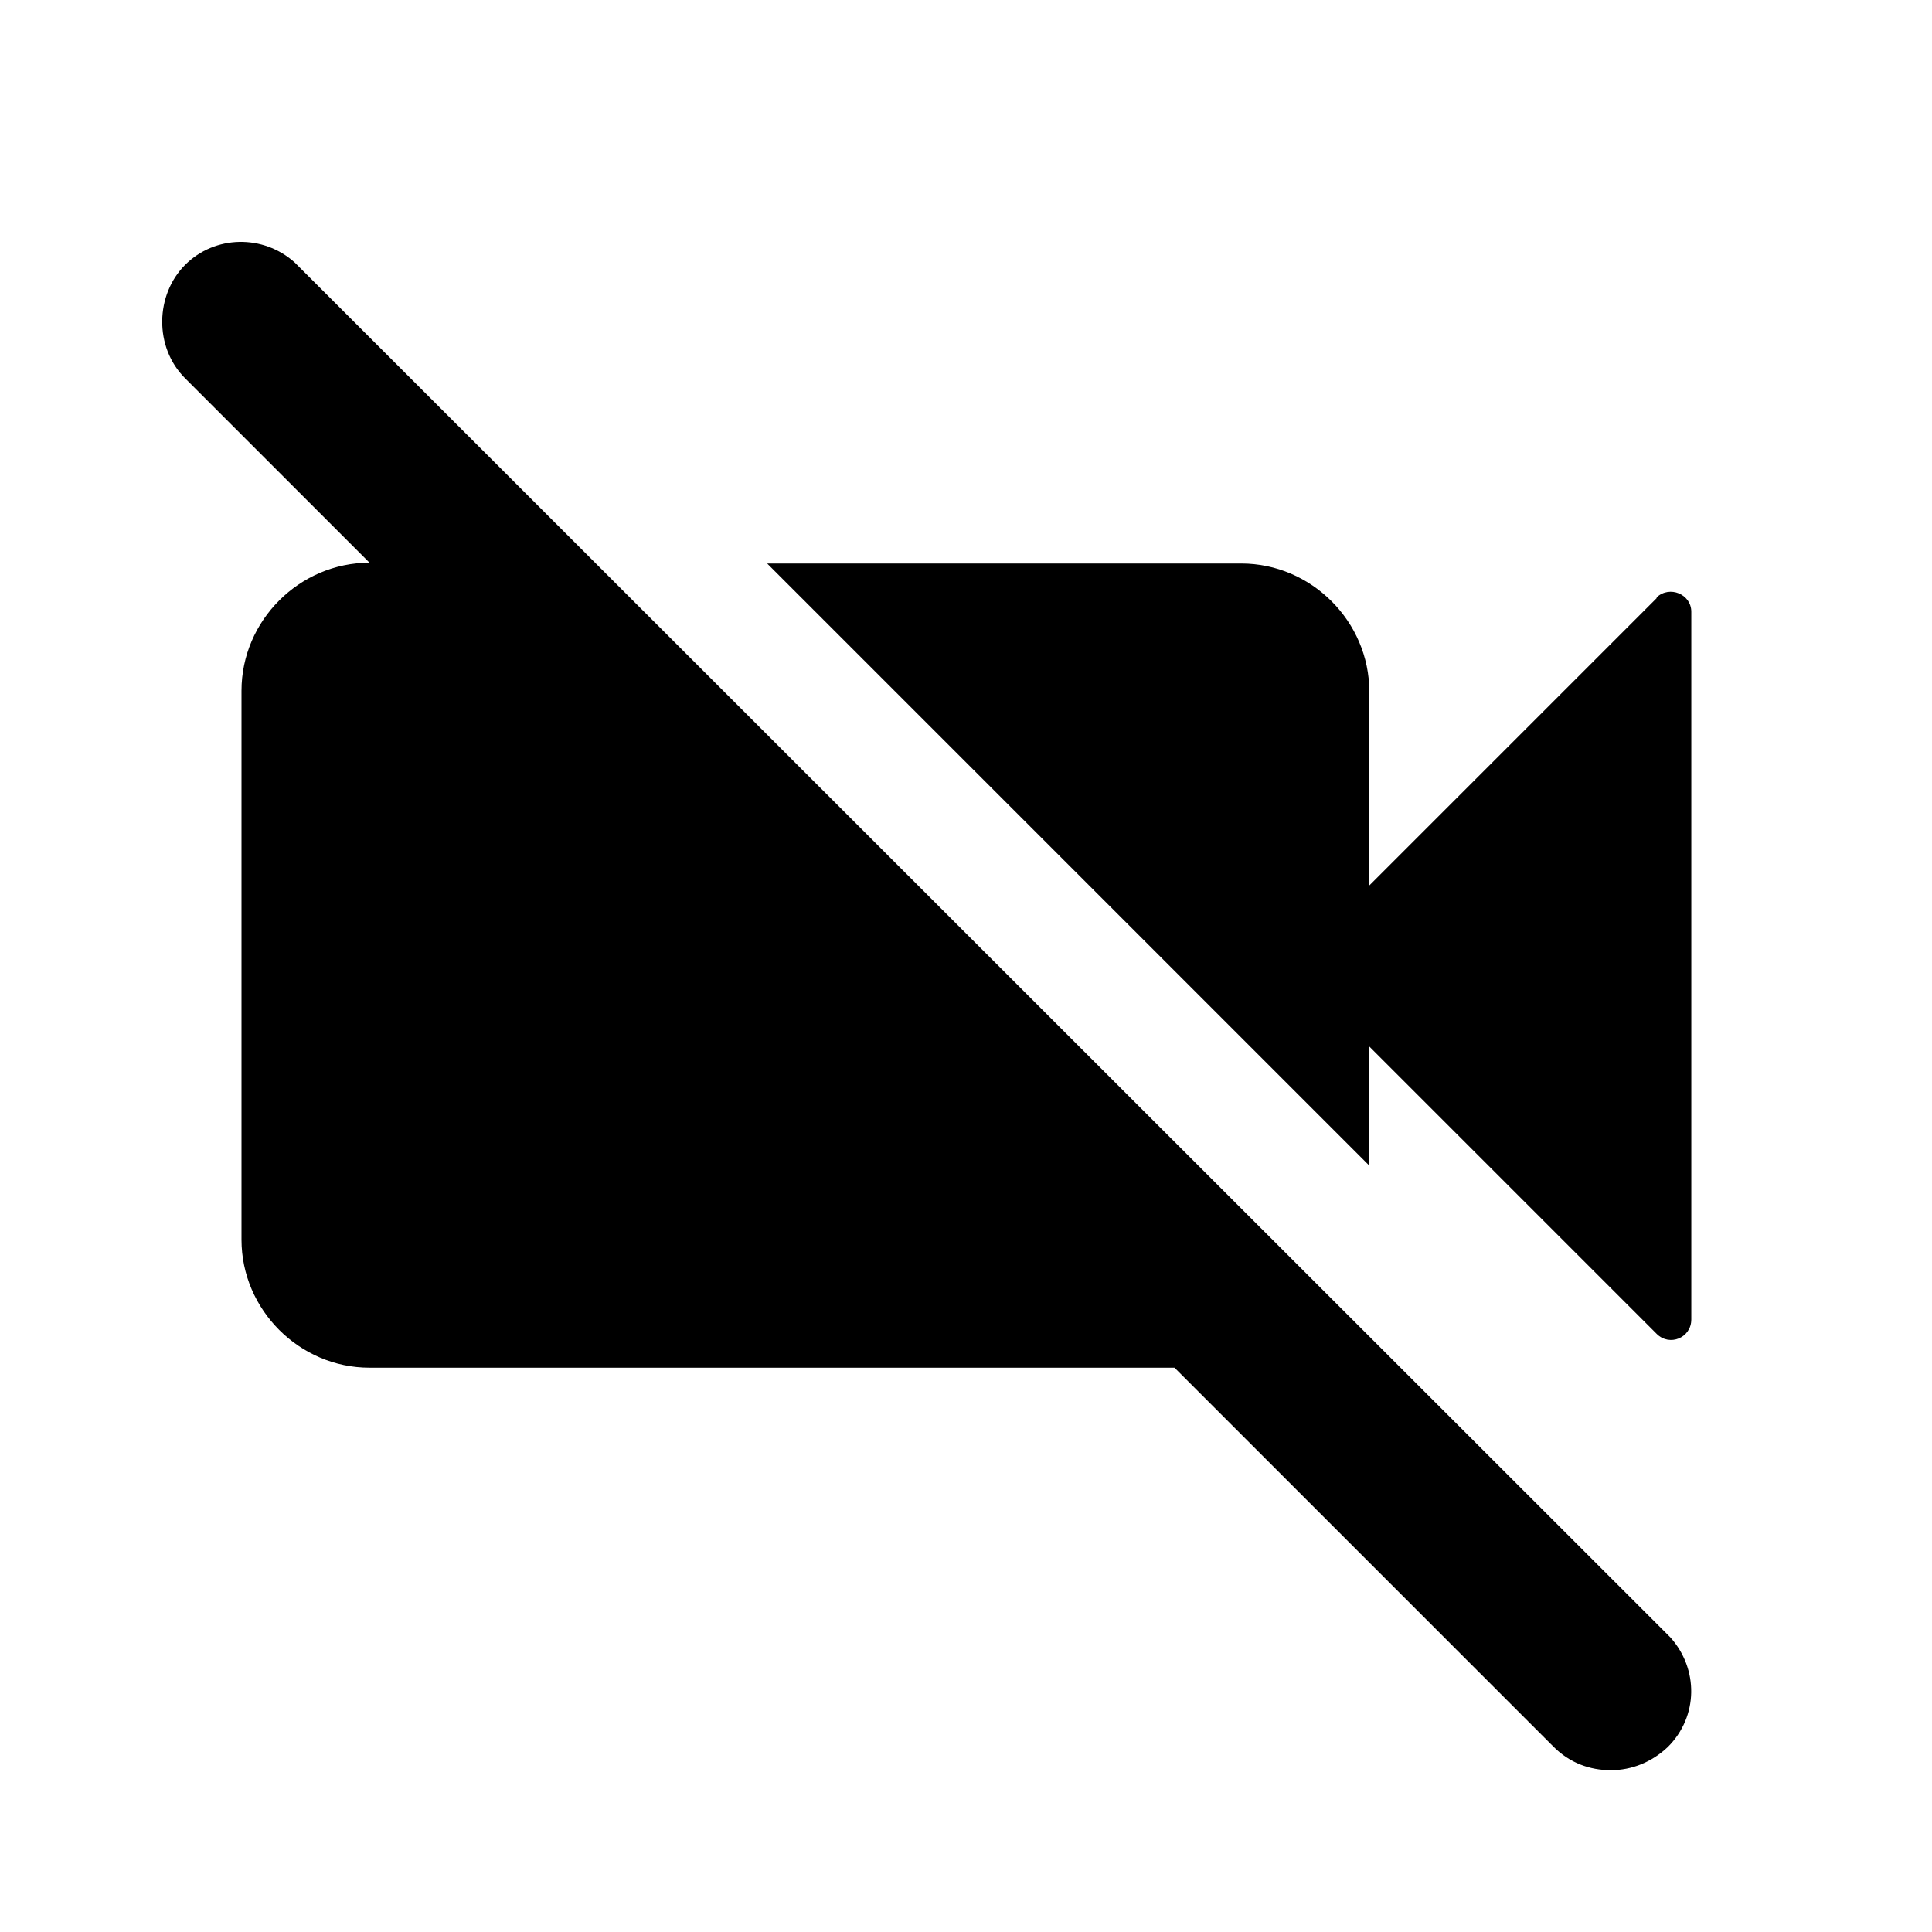
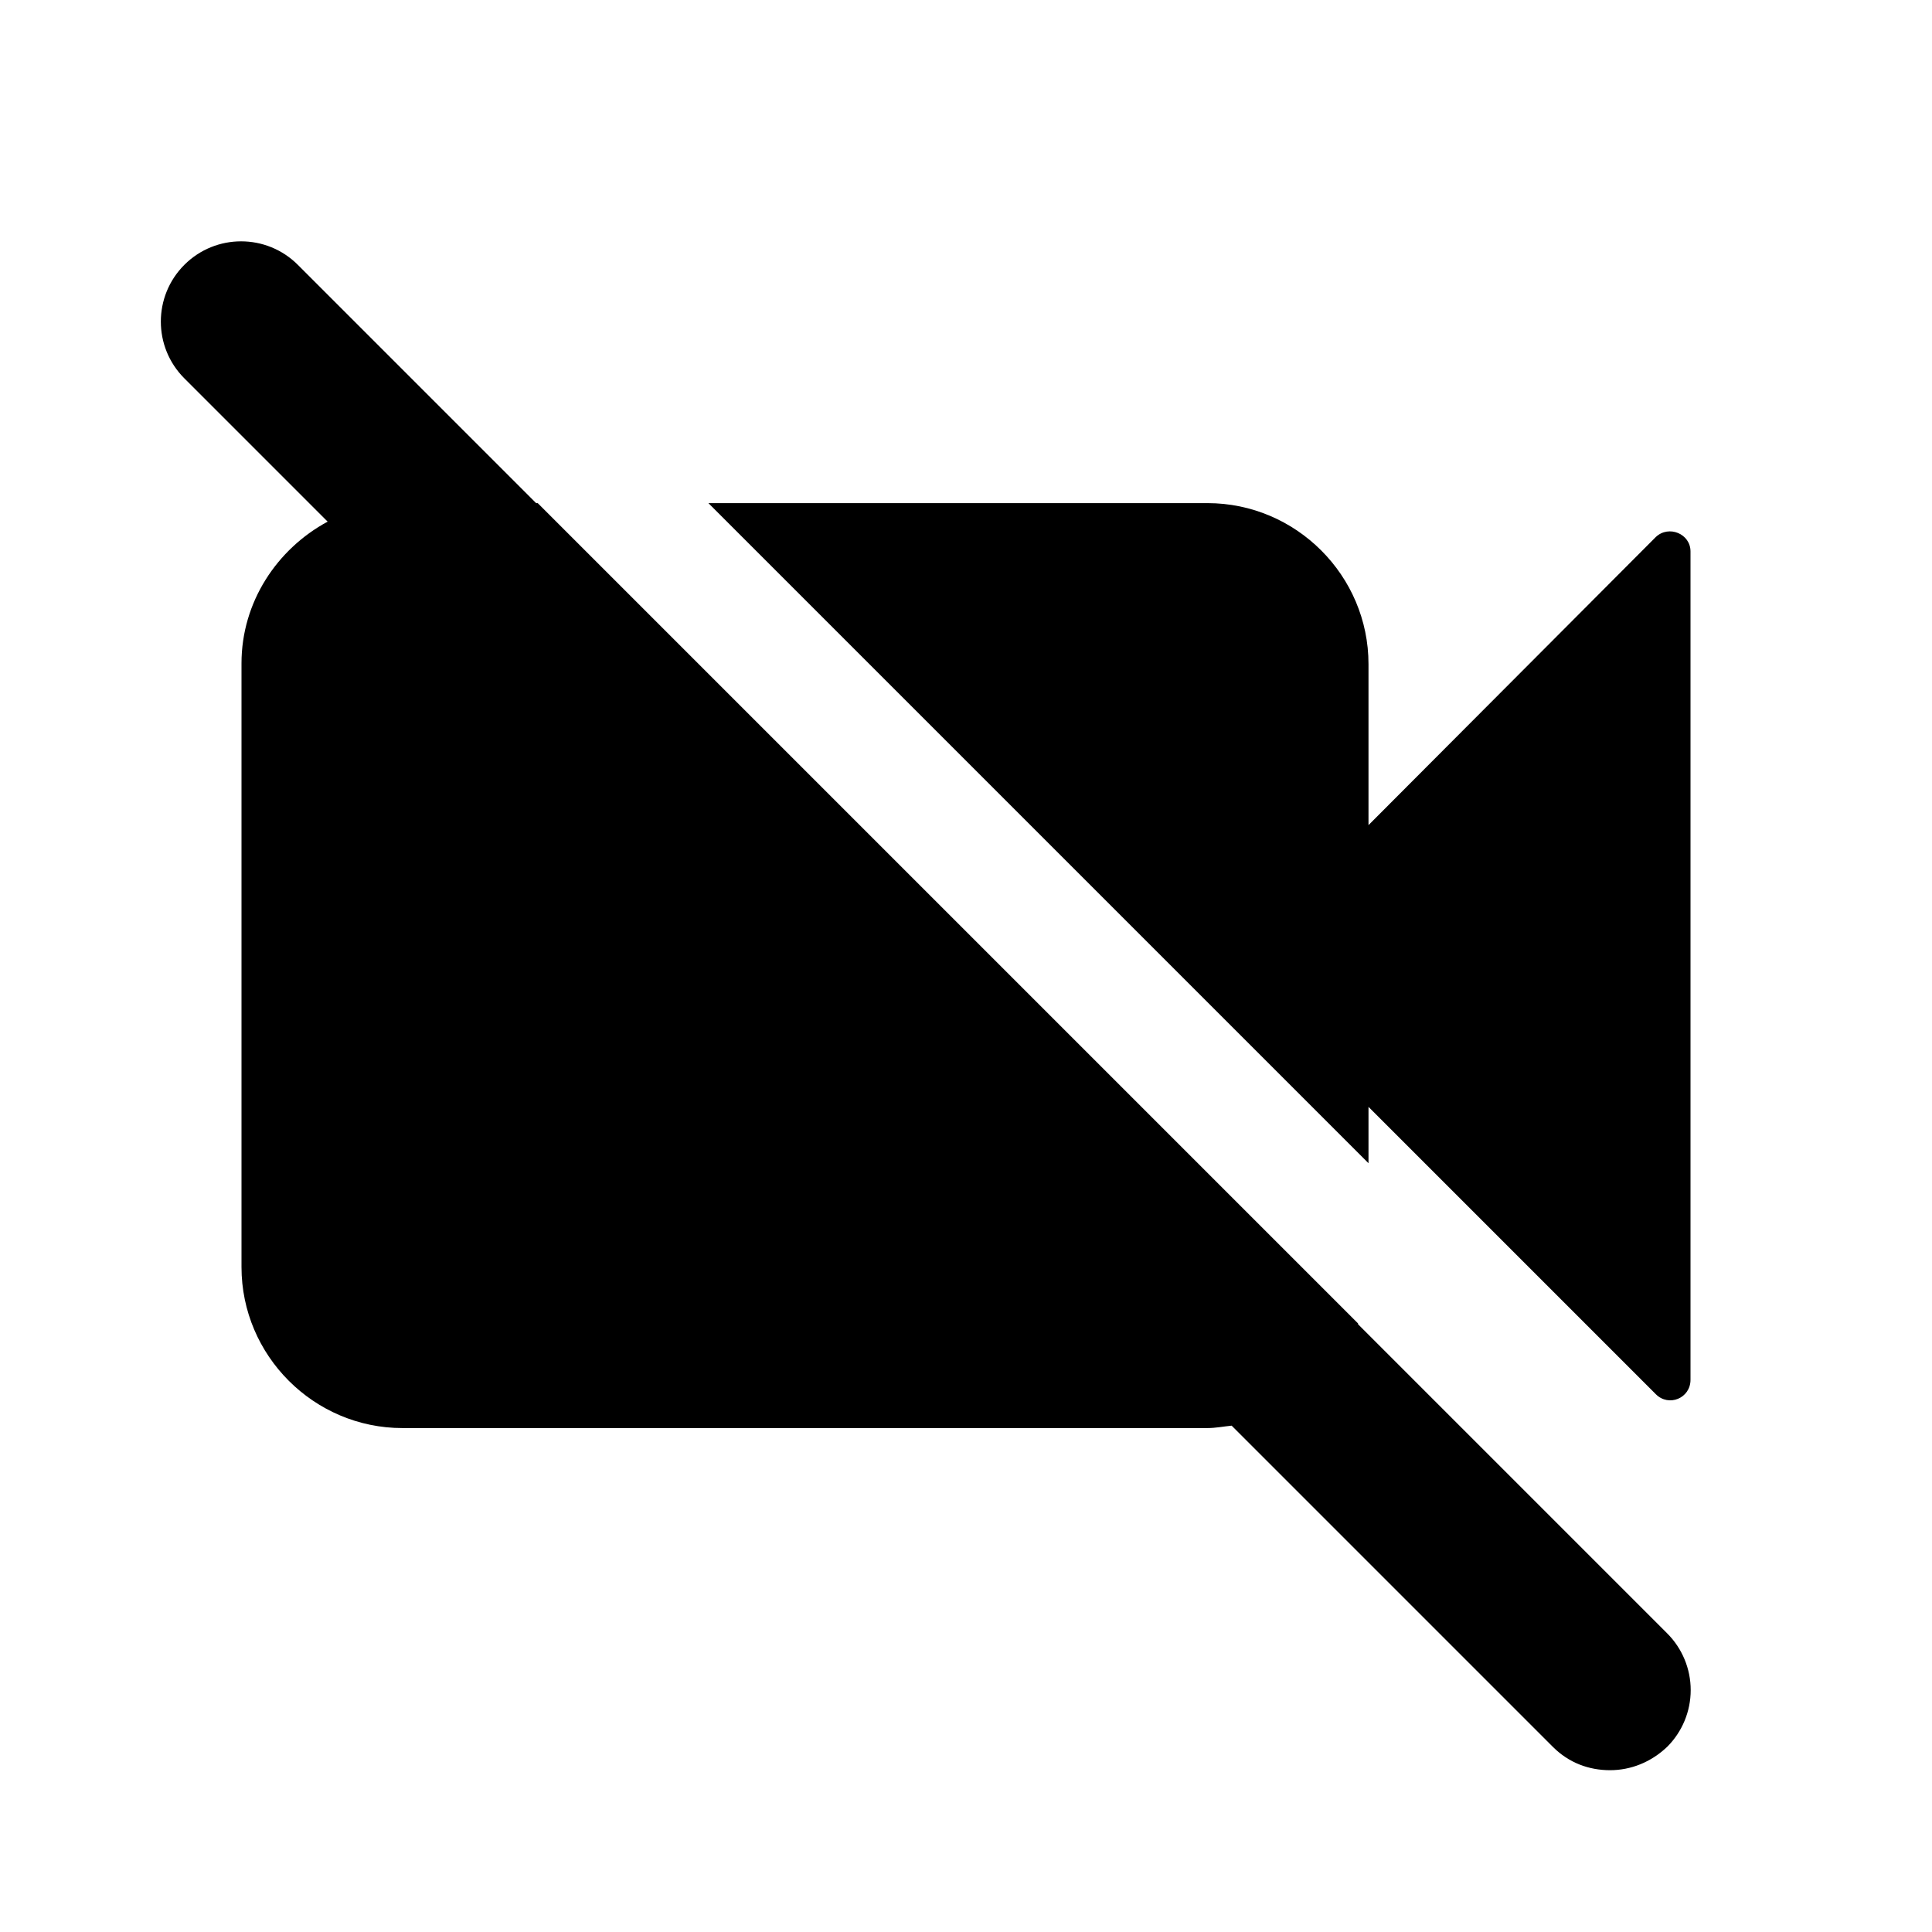
<svg xmlns="http://www.w3.org/2000/svg" width="24" height="24" fill="currentColor" viewBox="0 0 24 24">
-   <path d="m3.66,3.26c-.39-.35-.99-.34-1.36.03s-.39,1.02,0,1.41l2.29,2.29h0c-.87,0-1.59.72-1.59,1.59v6.82c0,.87.72,1.59,1.59,1.59h10l4.71,4.71c.2.2.45.29.71.29s.51-.1.71-.29c.38-.38.38-.97.03-1.36L3.66,3.26Zm16.92,4.17l-3.57,3.57v-2.41c0-.87-.72-1.59-1.59-1.59h-5.89l7.48,7.48v-1.48l3.57,3.57c.16.16.43.05.43-.18V7.6c0-.22-.27-.33-.43-.18h0Z" />
+   <path d="M16.87 16.45v-.01L6.68 6.25h-.02L3.7 3.29A.996.996 0 1 0 2.29 4.7l1.78 1.78C3.44 6.82 3 7.48 3 8.24v7.5c0 1.1.9 2 2 2h10c.1 0 .2-.02.3-.03l3.99 3.99c.2.2.45.29.71.29s.51-.1.71-.29a.996.996 0 0 0 0-1.41l-3.84-3.84Zm3.7-9.78L17 10.25v-2c0-1.1-.9-2-2-2H8.8l8.2 8.2v-.7l3.57 3.57c.16.16.43.05.43-.18V6.85c0-.22-.27-.33-.43-.18Z" />
</svg>
